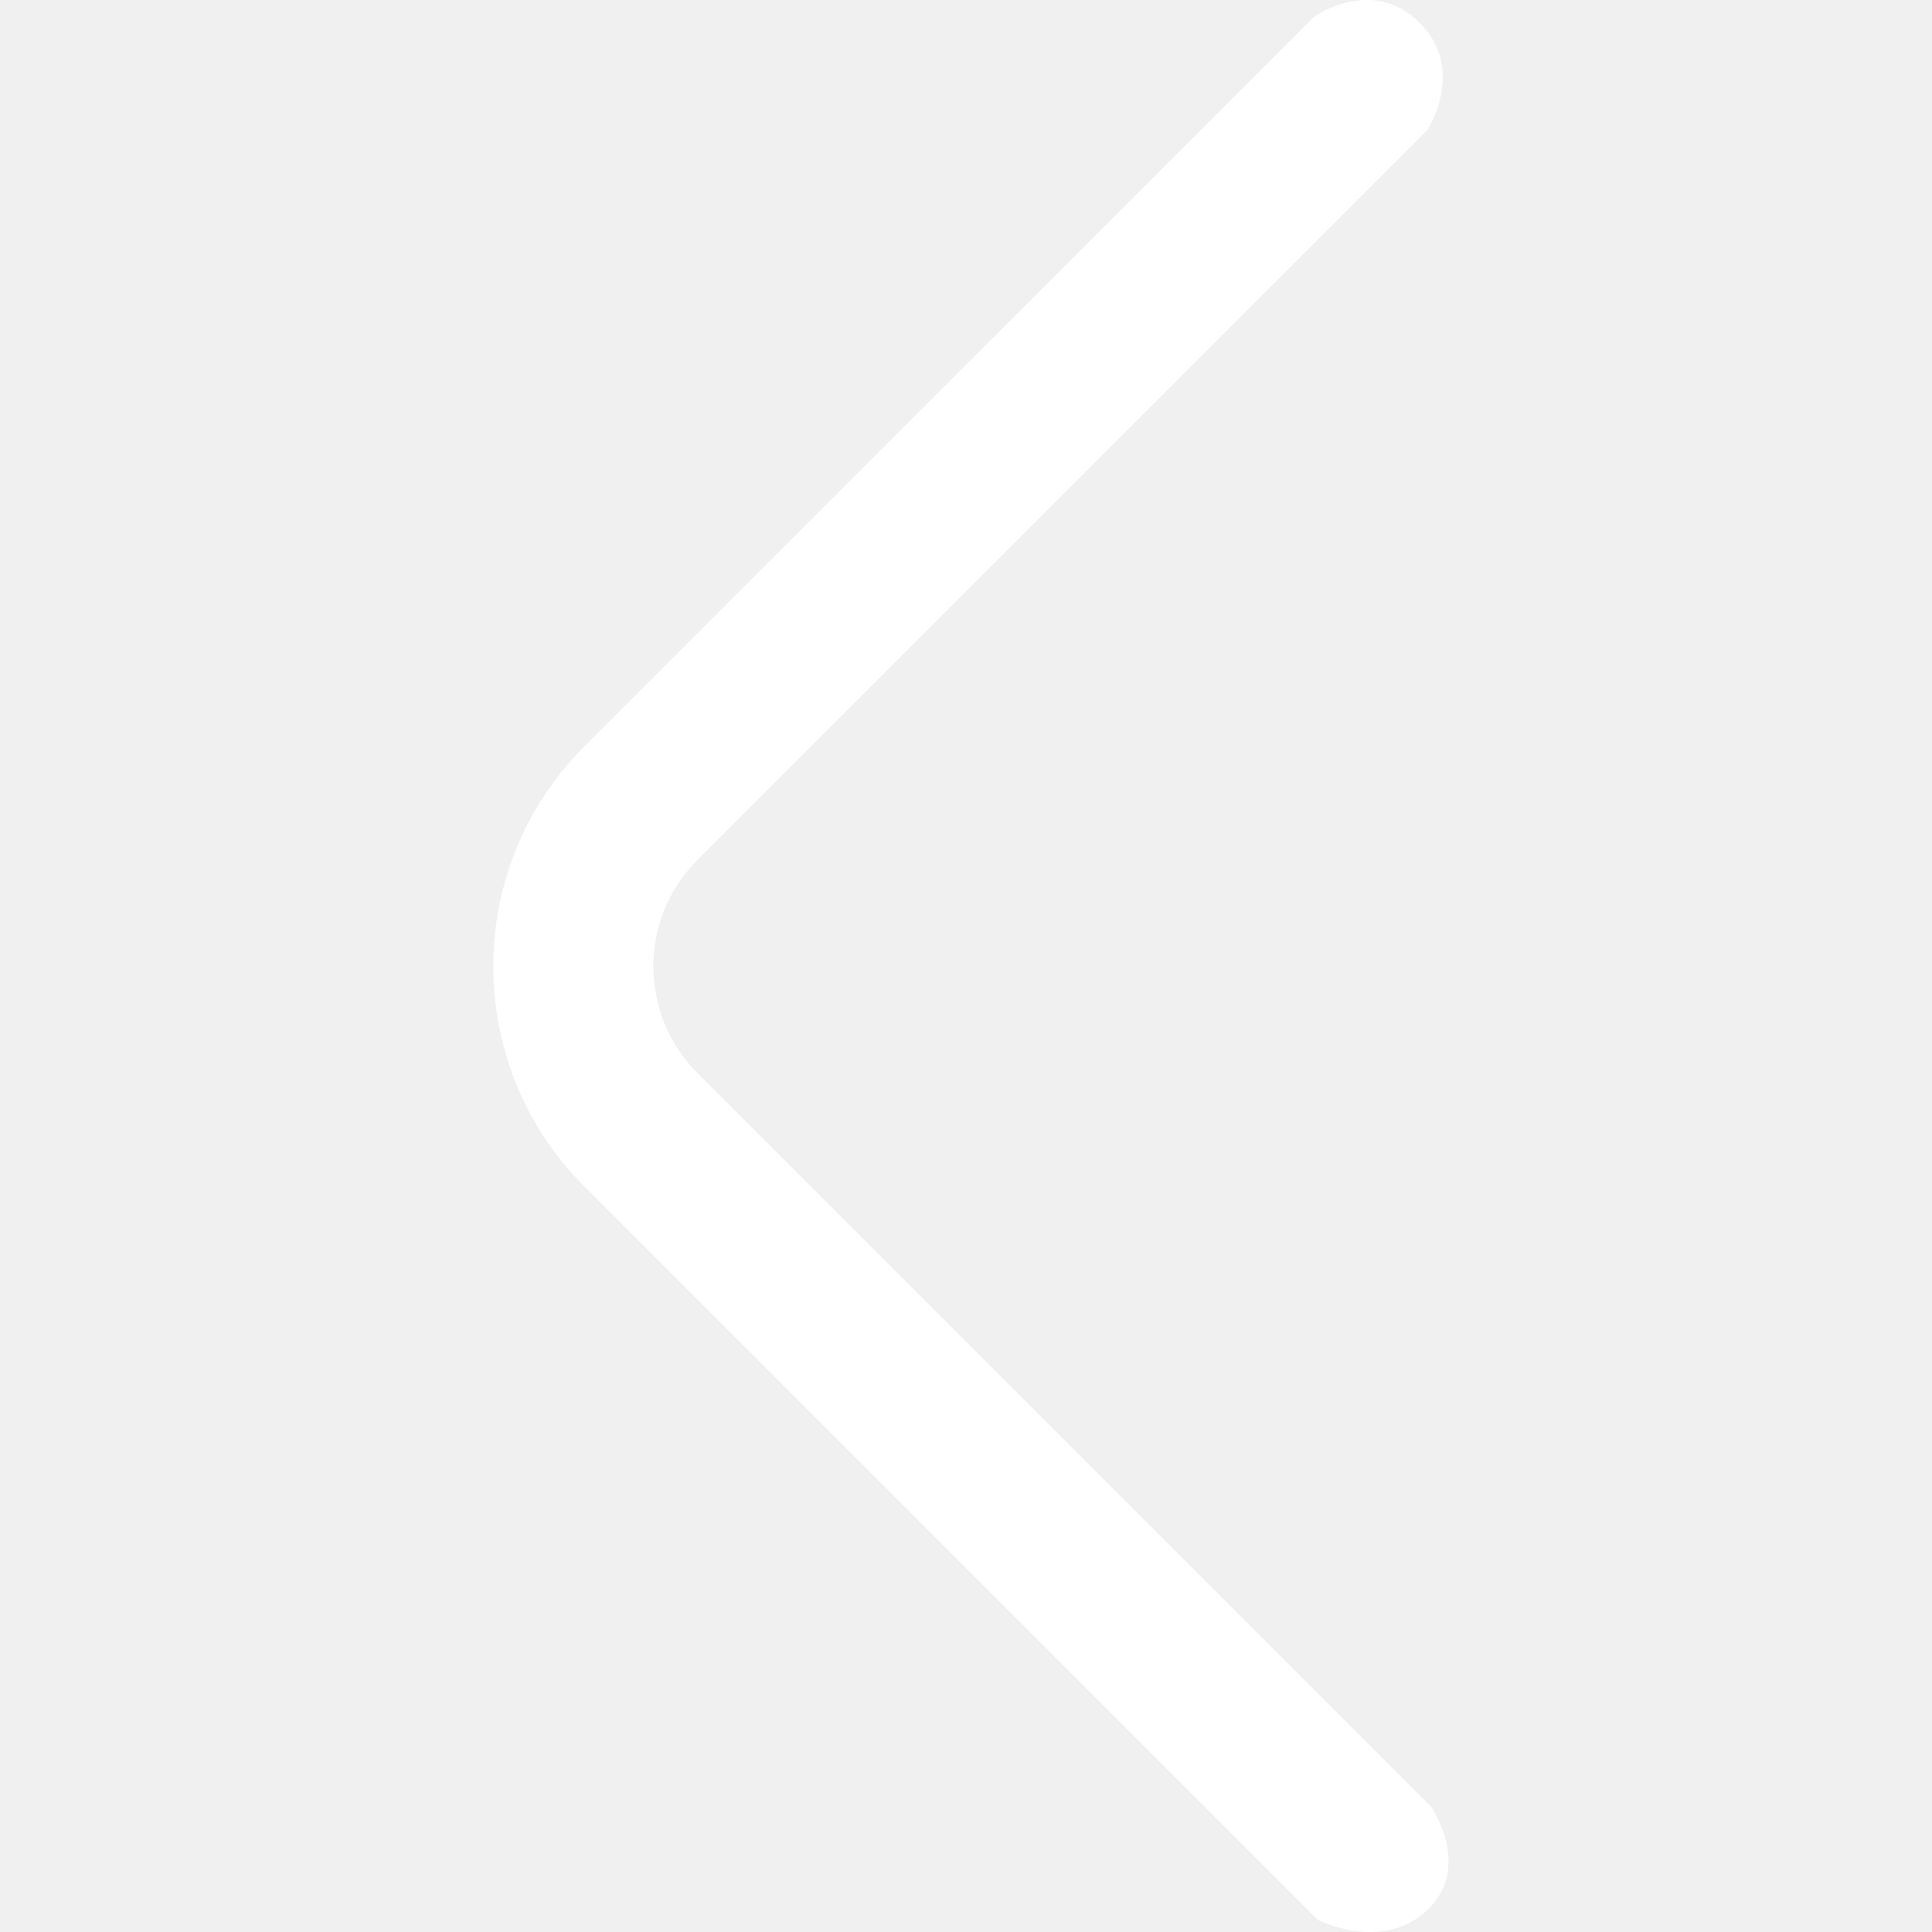
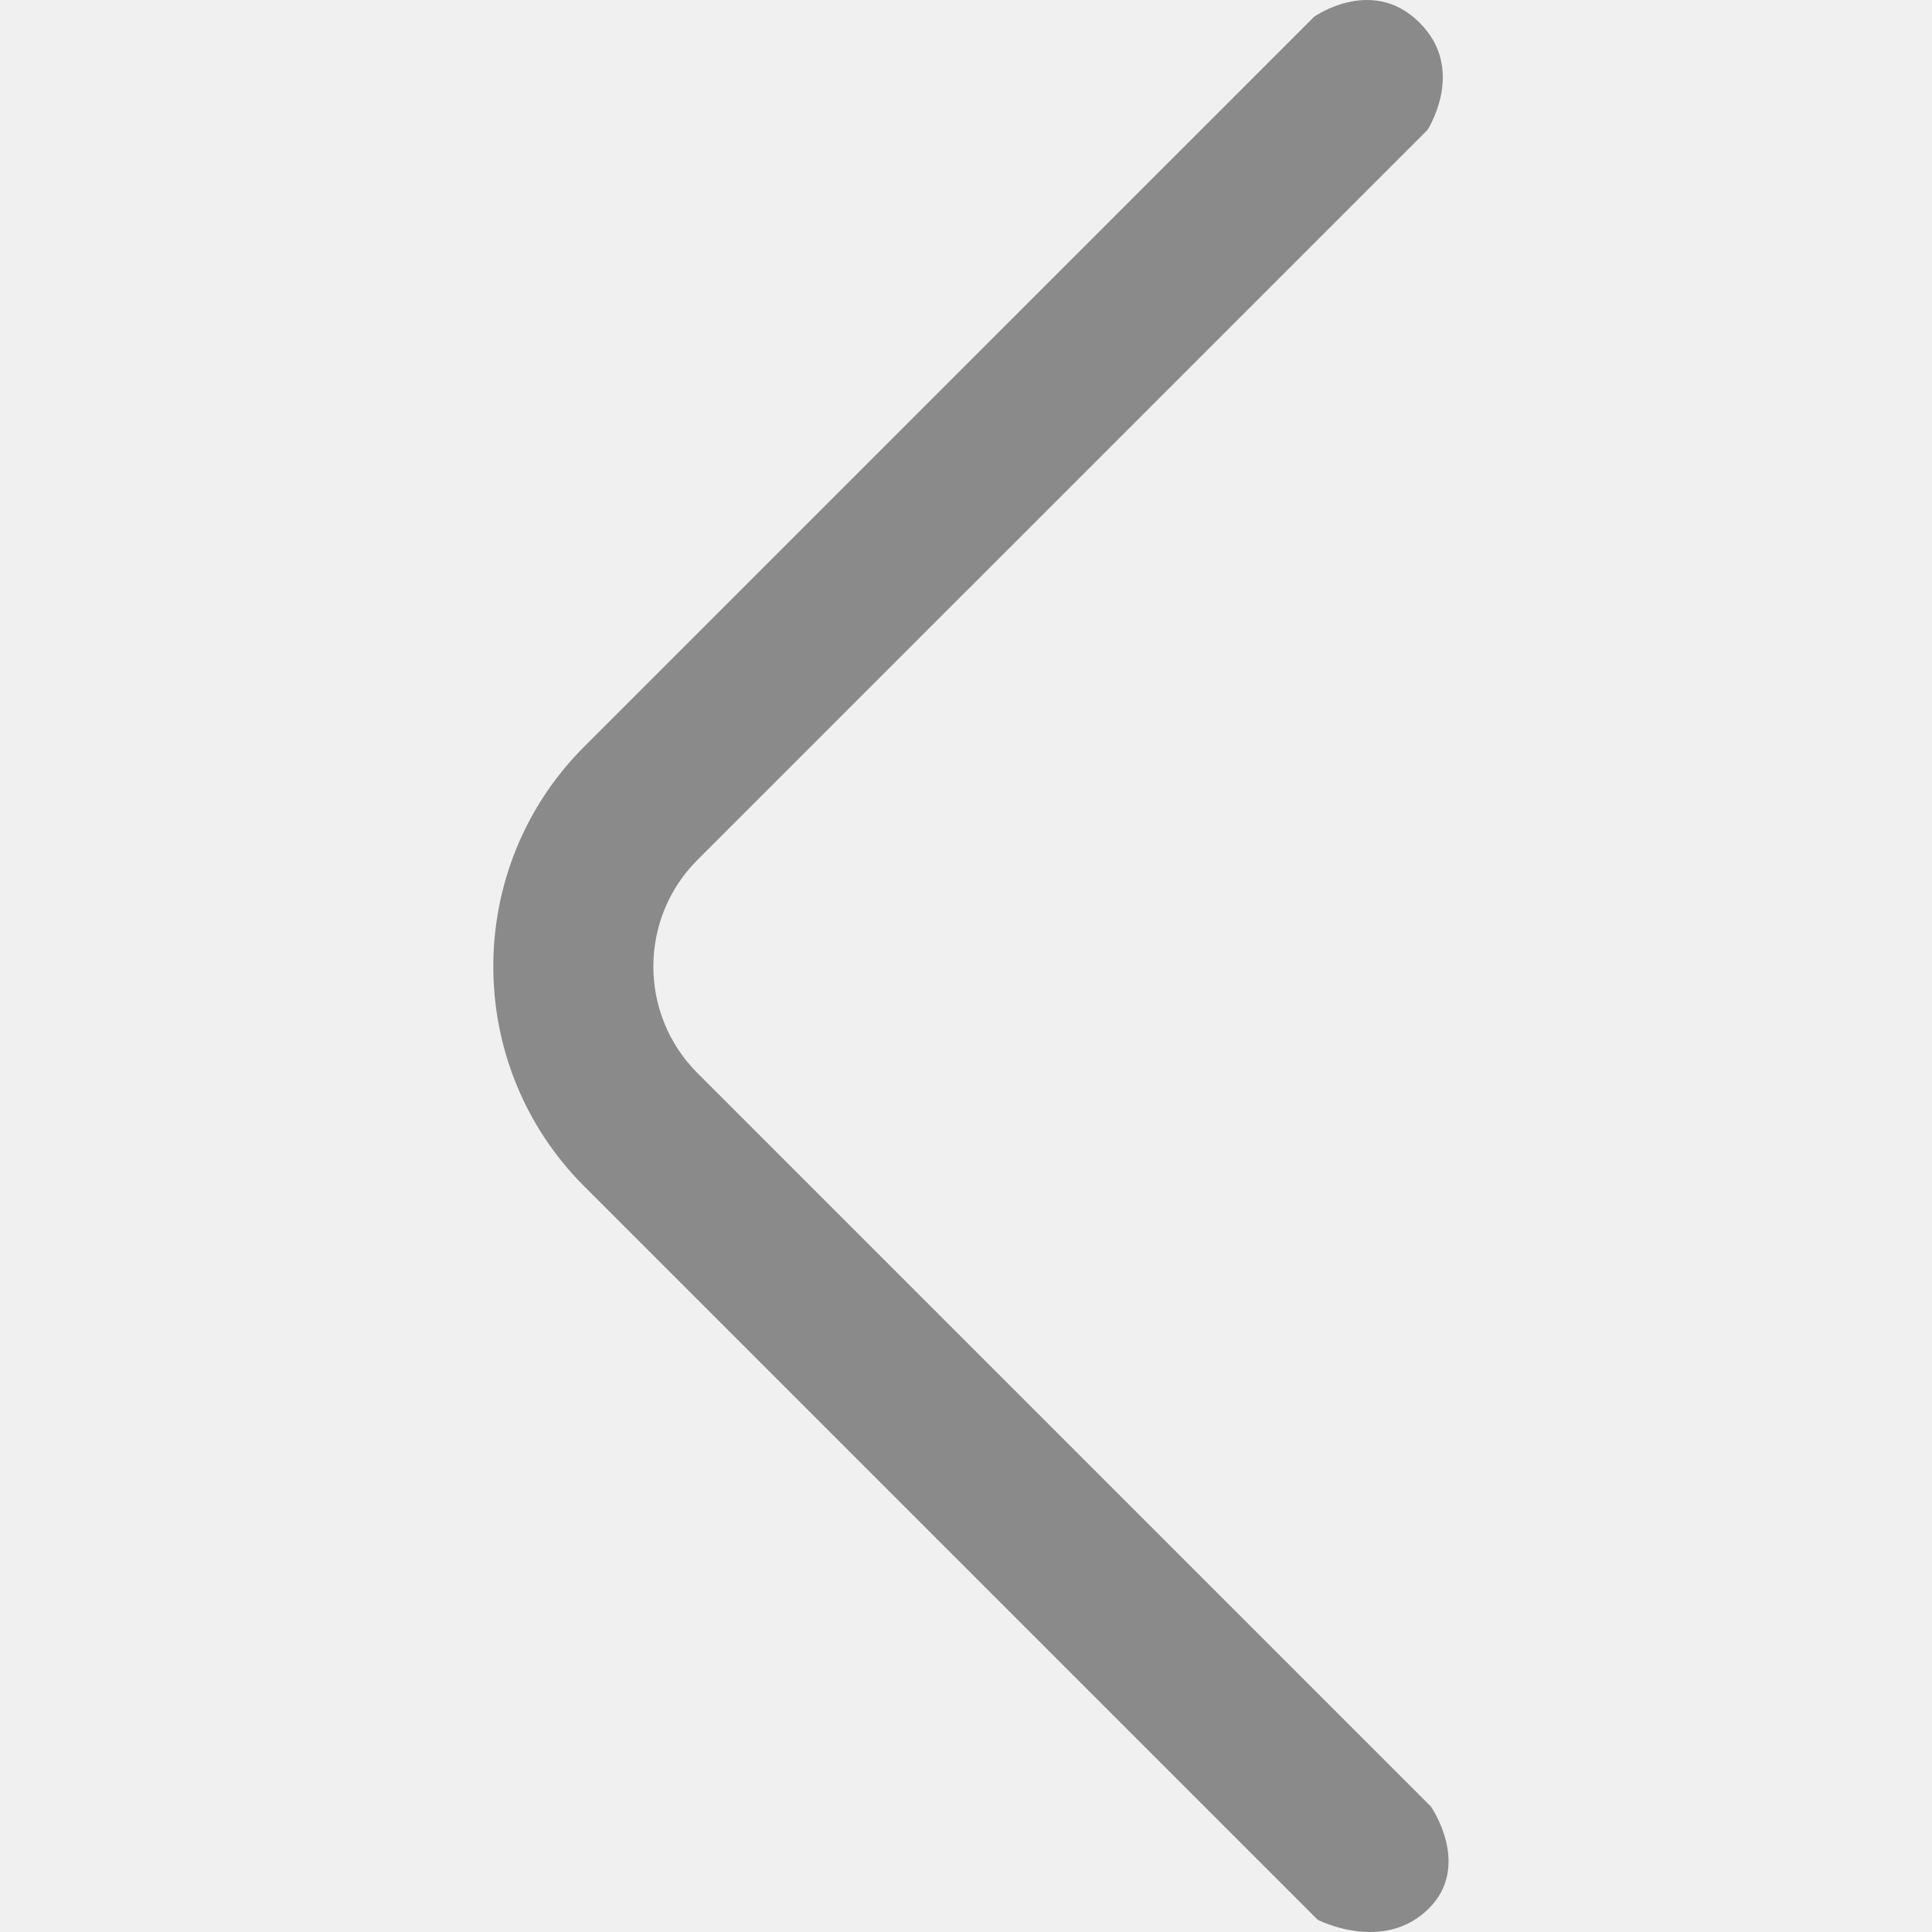
- <svg xmlns="http://www.w3.org/2000/svg" height="16" viewBox="0 0 1024 1024" width="16">
-   <path d="m698.396 1017.522-388.799-388.799c-64.185-64.219-64.185-168.735 0-232.951l386.946-386.915s32.909-23.354 58.277 5.782c21.187 24.36 1.762 54.253 1.762 54.253l-386.946 386.915c-31.12 31.12-31.12 81.788 0 112.908l388.765 388.769s21.753 31.181-1.039 54.004c-24.104 24.046-58.965 6.035-58.965 6.035" fill="#fff" />
+ <svg xmlns="http://www.w3.org/2000/svg" height="32" viewBox="0 0 1024 1024" width="32">
+   <path d="m698.396 1017.522-388.799-388.799c-64.185-64.219-64.185-168.735 0-232.951l386.946-386.915s32.909-23.354 58.277 5.782c21.187 24.36 1.762 54.253 1.762 54.253l-386.946 386.915c-31.12 31.12-31.12 81.788 0 112.908l388.765 388.769s21.753 31.181-1.039 54.004c-24.104 24.046-58.965 6.035-58.965 6.035" fill="#8a8a8a" />
</svg>
